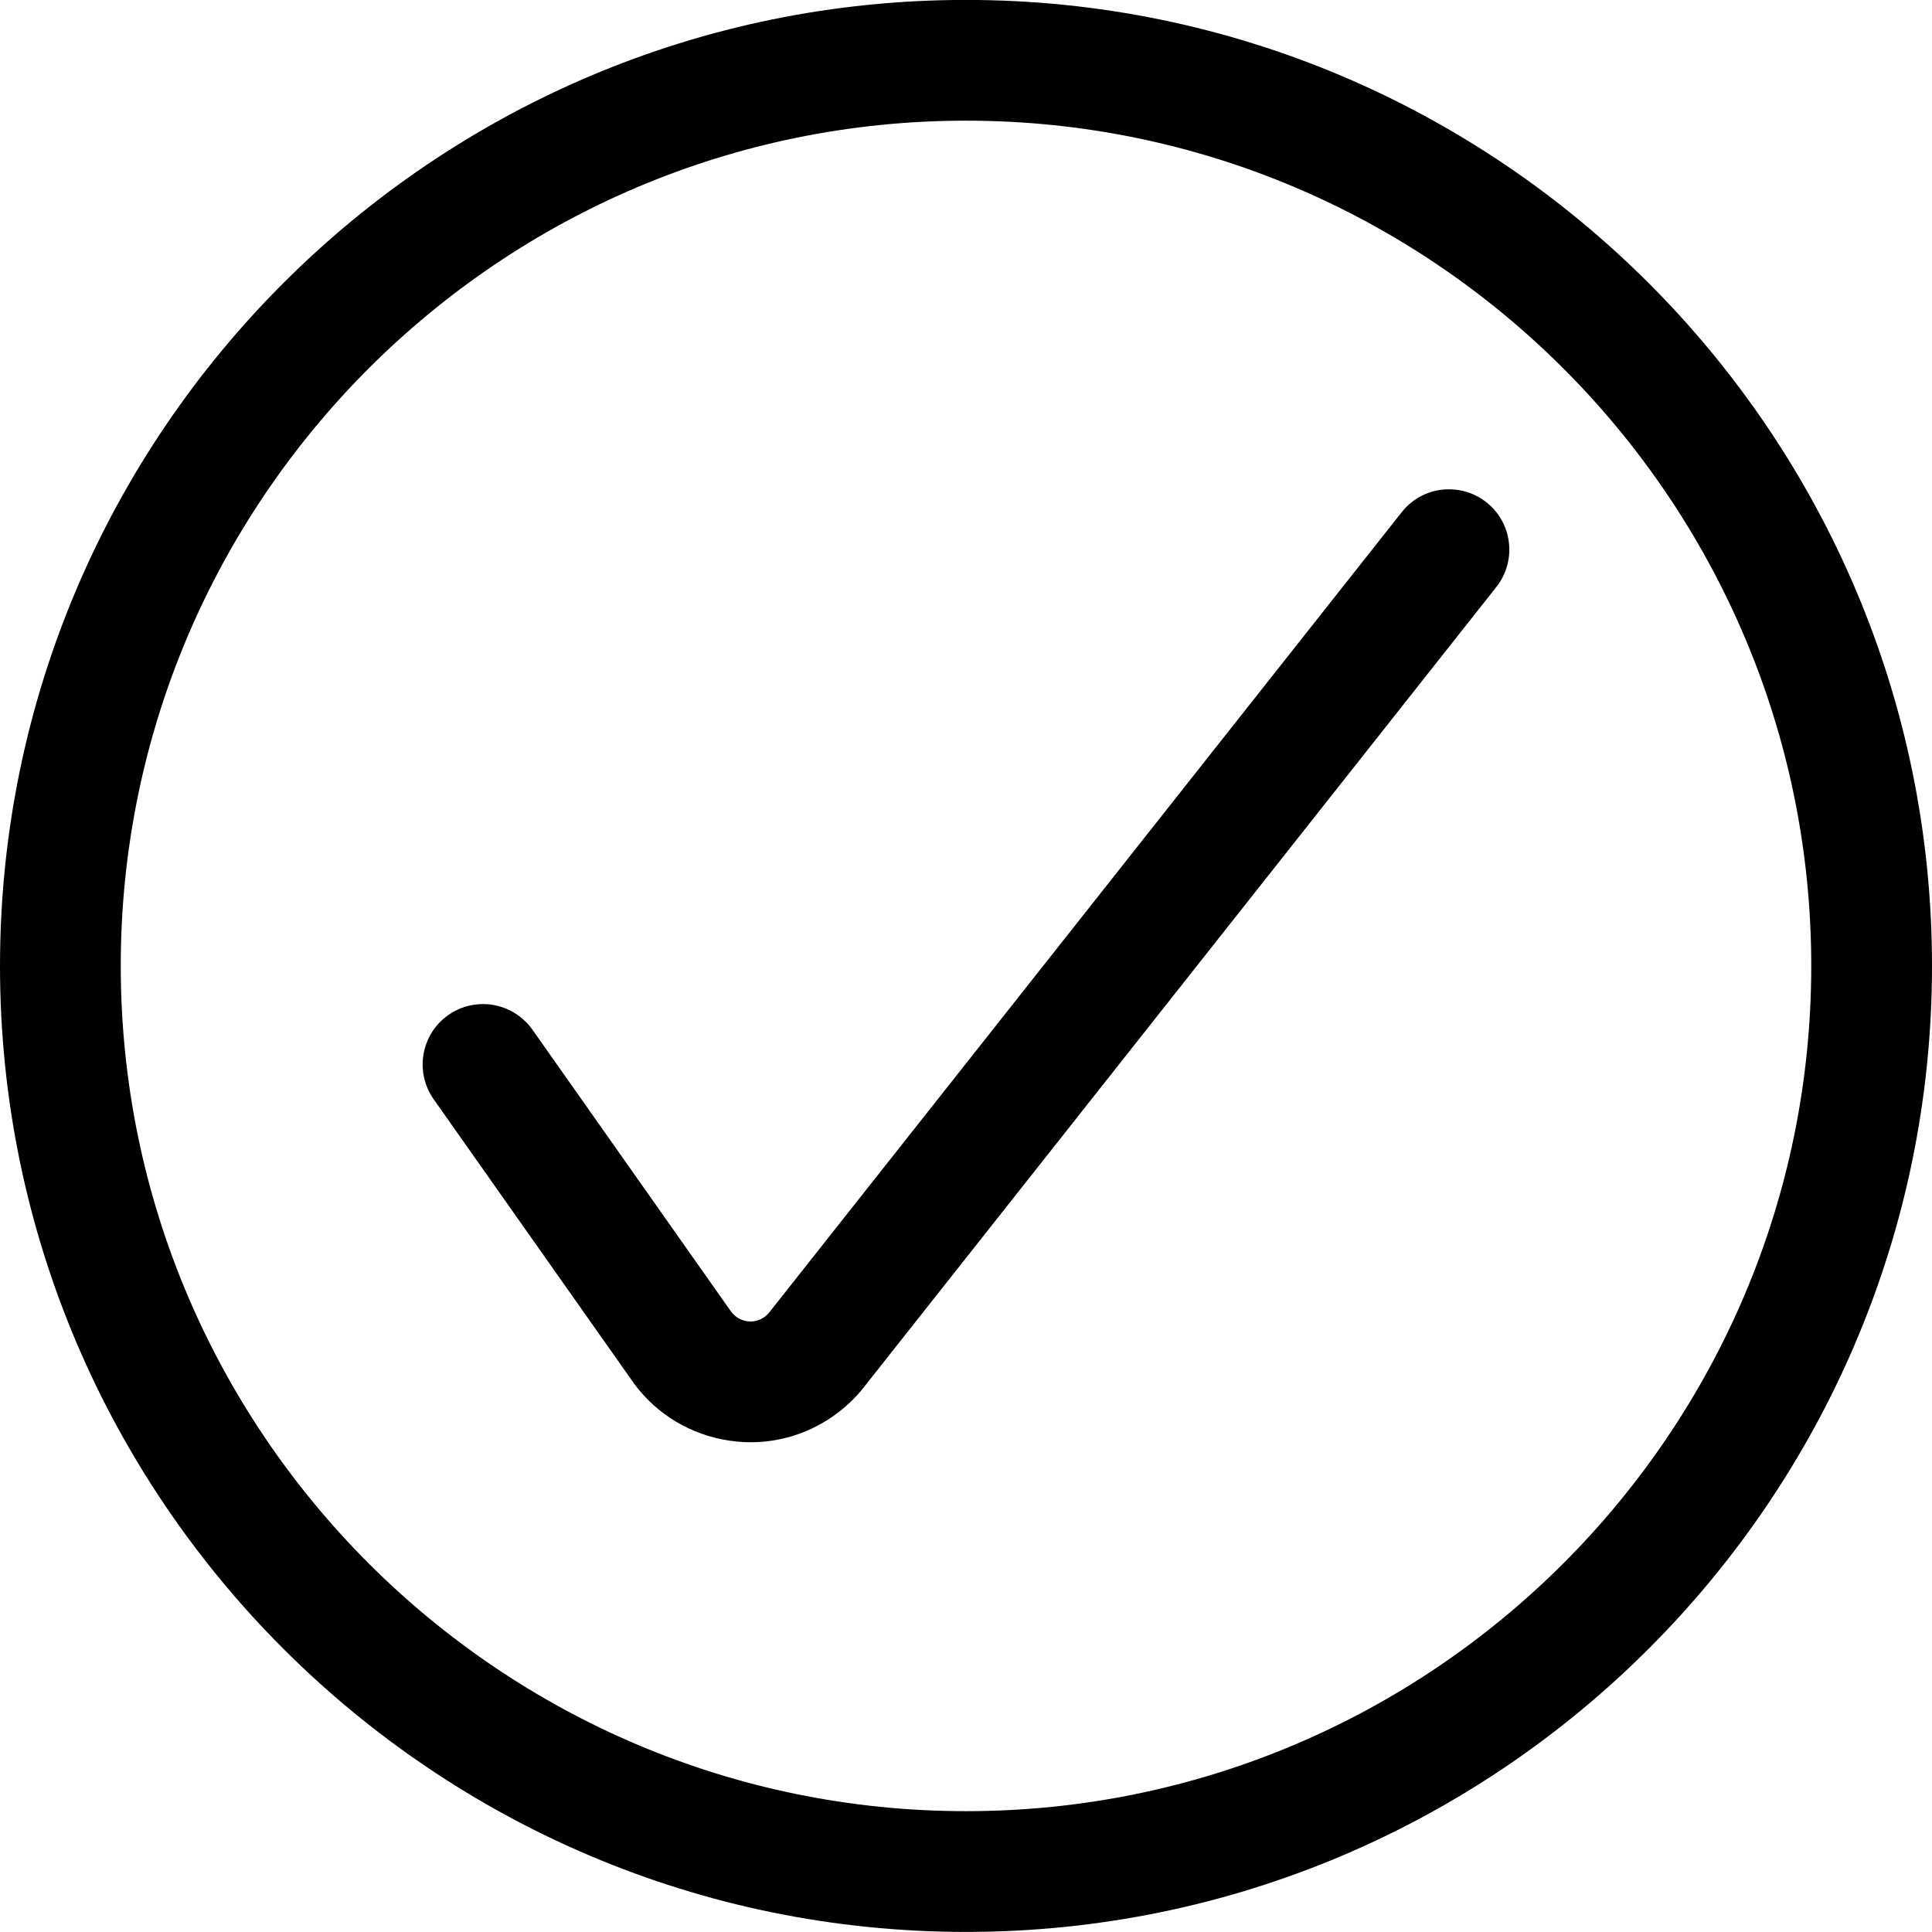
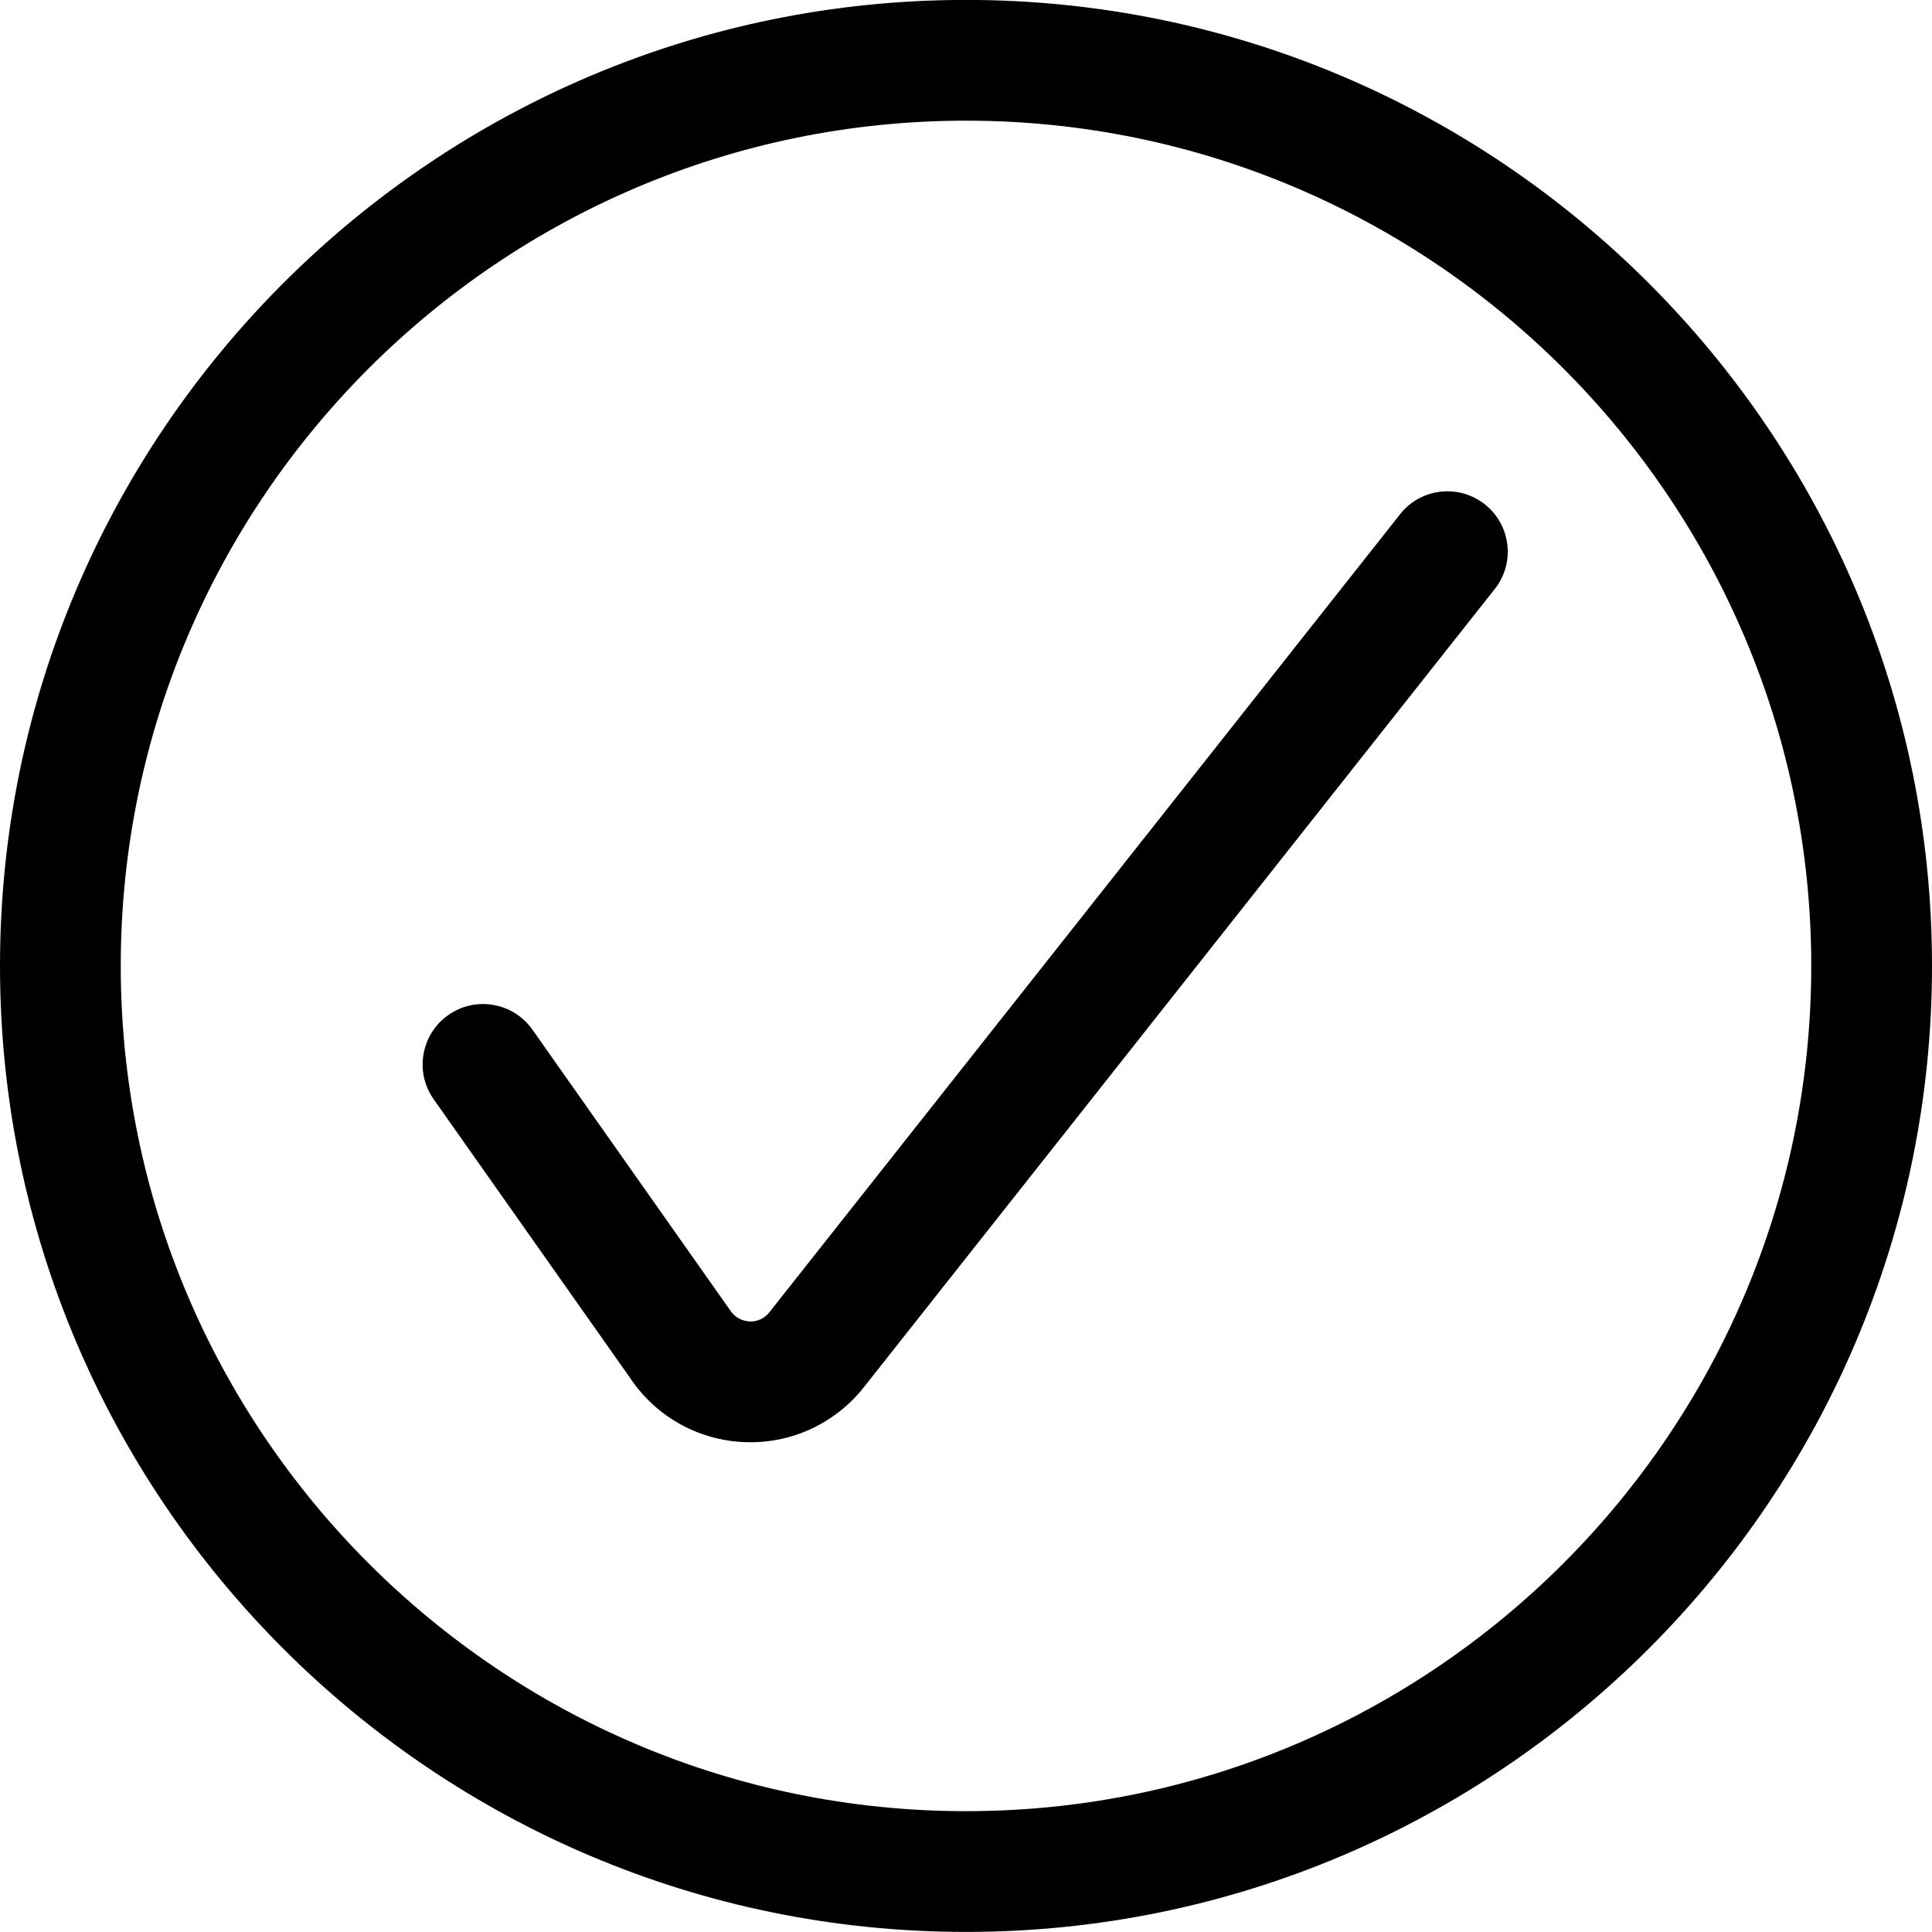
- <svg xmlns="http://www.w3.org/2000/svg" version="1.1" id="Layer_1" x="0px" y="0px" viewBox="0 0 24 24" style="enable-background:new 0 0 24 24;" xml:space="preserve">
-   <g>
-     <path d="M9.325,17.916c-0.117,0-0.235-0.012-0.352-0.035c-0.472-0.094-0.879-0.365-1.146-0.764l-2.44-3.462   c-0.238-0.338-0.157-0.807,0.181-1.045C5.695,12.52,5.844,12.473,6,12.473c0.244,0,0.473,0.119,0.614,0.318l2.45,3.477   c0.054,0.081,0.12,0.126,0.201,0.142c0.02,0.004,0.04,0.006,0.06,0.006c0.058,0,0.115-0.018,0.164-0.051   c0.028-0.019,0.052-0.042,0.072-0.068l7.852-9.935C17.555,6.182,17.769,6.078,18,6.078c0.168,0,0.333,0.057,0.464,0.161   c0.157,0.124,0.257,0.302,0.28,0.501c0.023,0.199-0.032,0.395-0.156,0.552l-7.843,9.923c-0.113,0.149-0.257,0.284-0.423,0.396   C10.025,17.811,9.68,17.916,9.325,17.916z" />
-     <path d="M12,23.999c-6.617,0-12-5.383-12-12c0-6.617,5.383-12,12-12c6.617,0,12,5.383,12,12C24,18.616,18.617,23.999,12,23.999z    M12,1.499c-5.79,0-10.5,4.71-10.5,10.5c0,5.79,4.71,10.5,10.5,10.5c5.79,0,10.5-4.71,10.5-10.5C22.5,6.209,17.79,1.499,12,1.499z" />
-   </g>
+ <svg xmlns="http://www.w3.org/2000/svg" viewBox="0 0 24 24">
+   <path d="M9.325 17.916a1.79 1.79 0 01-1.498-.799l-2.44-3.462a.75.75 0 011.227-.864l2.45 3.477a.306.306 0 00.261.148.294.294 0 00.236-.119l7.852-9.935a.75.75 0 011.175.93l-7.843 9.923a1.781 1.781 0 01-.423.396 1.78 1.78 0 01-.997.305z" />
+   <path d="M12 23.999c-6.617 0-12-5.383-12-12s5.383-12 12-12 12 5.383 12 12-5.383 12-12 12zm0-22.5c-5.79 0-10.5 4.71-10.5 10.5s4.71 10.5 10.5 10.5 10.5-4.71 10.5-10.5-4.71-10.5-10.5-10.5z" />
</svg>
